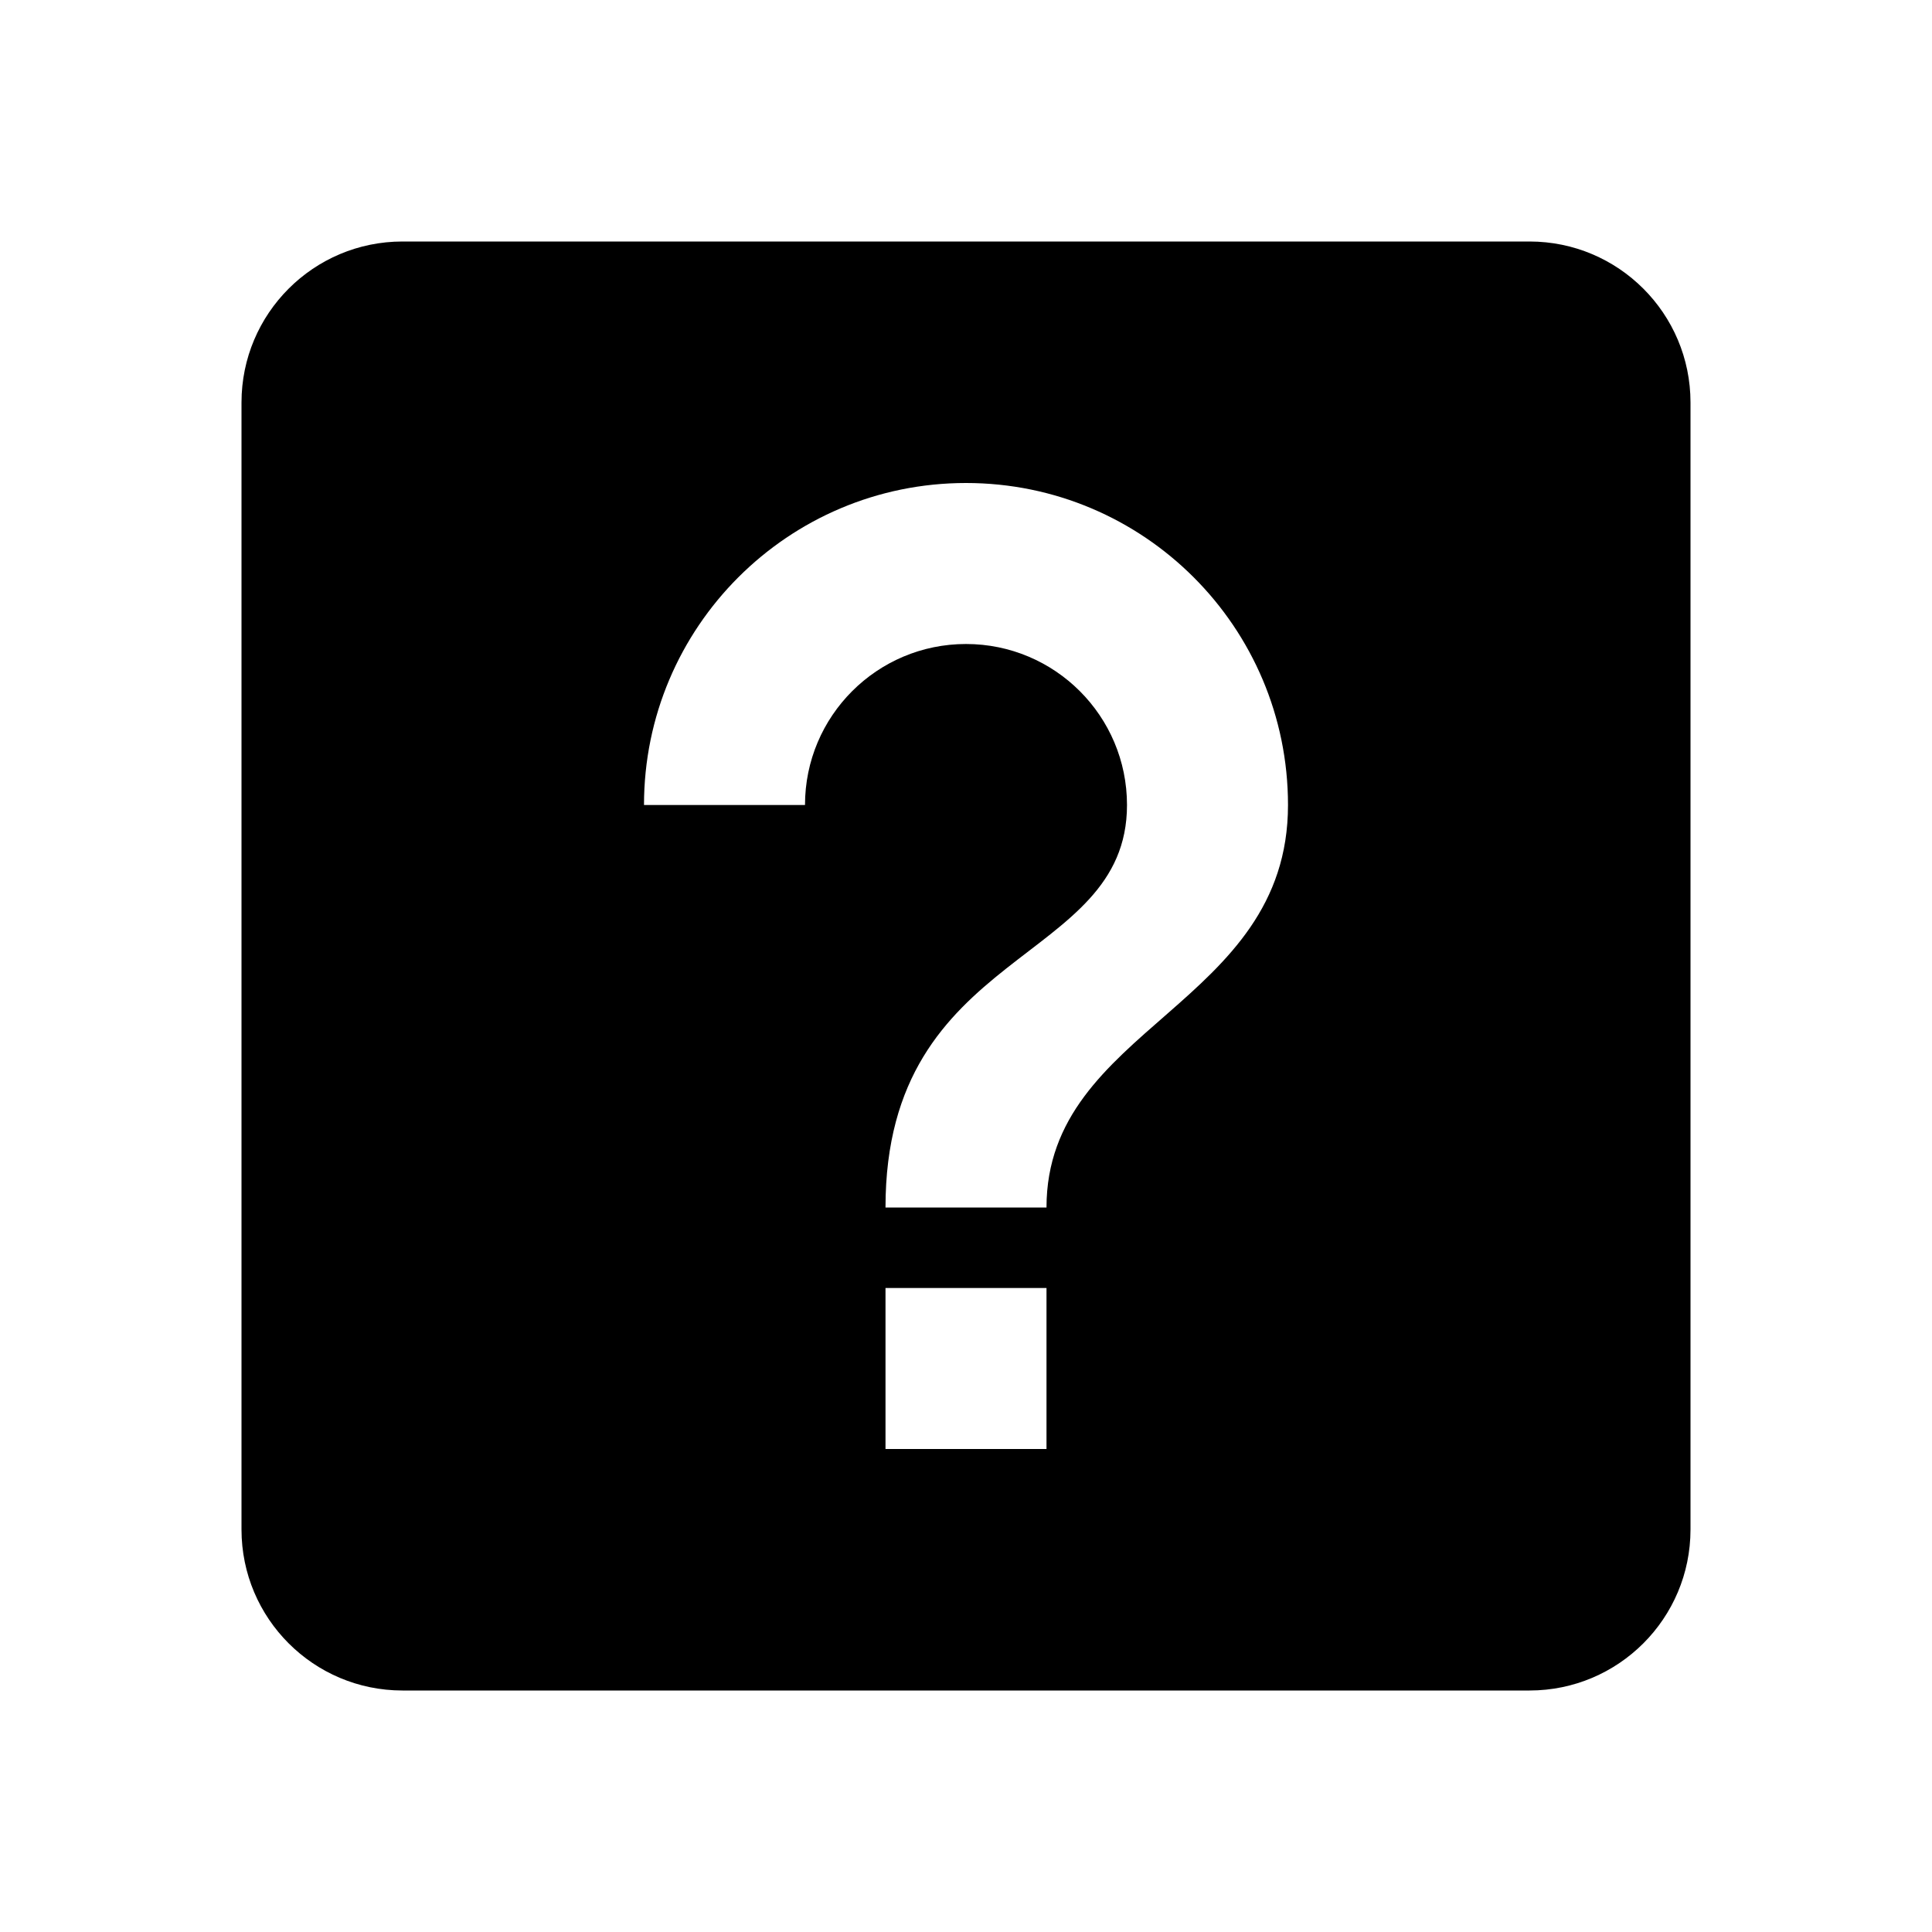
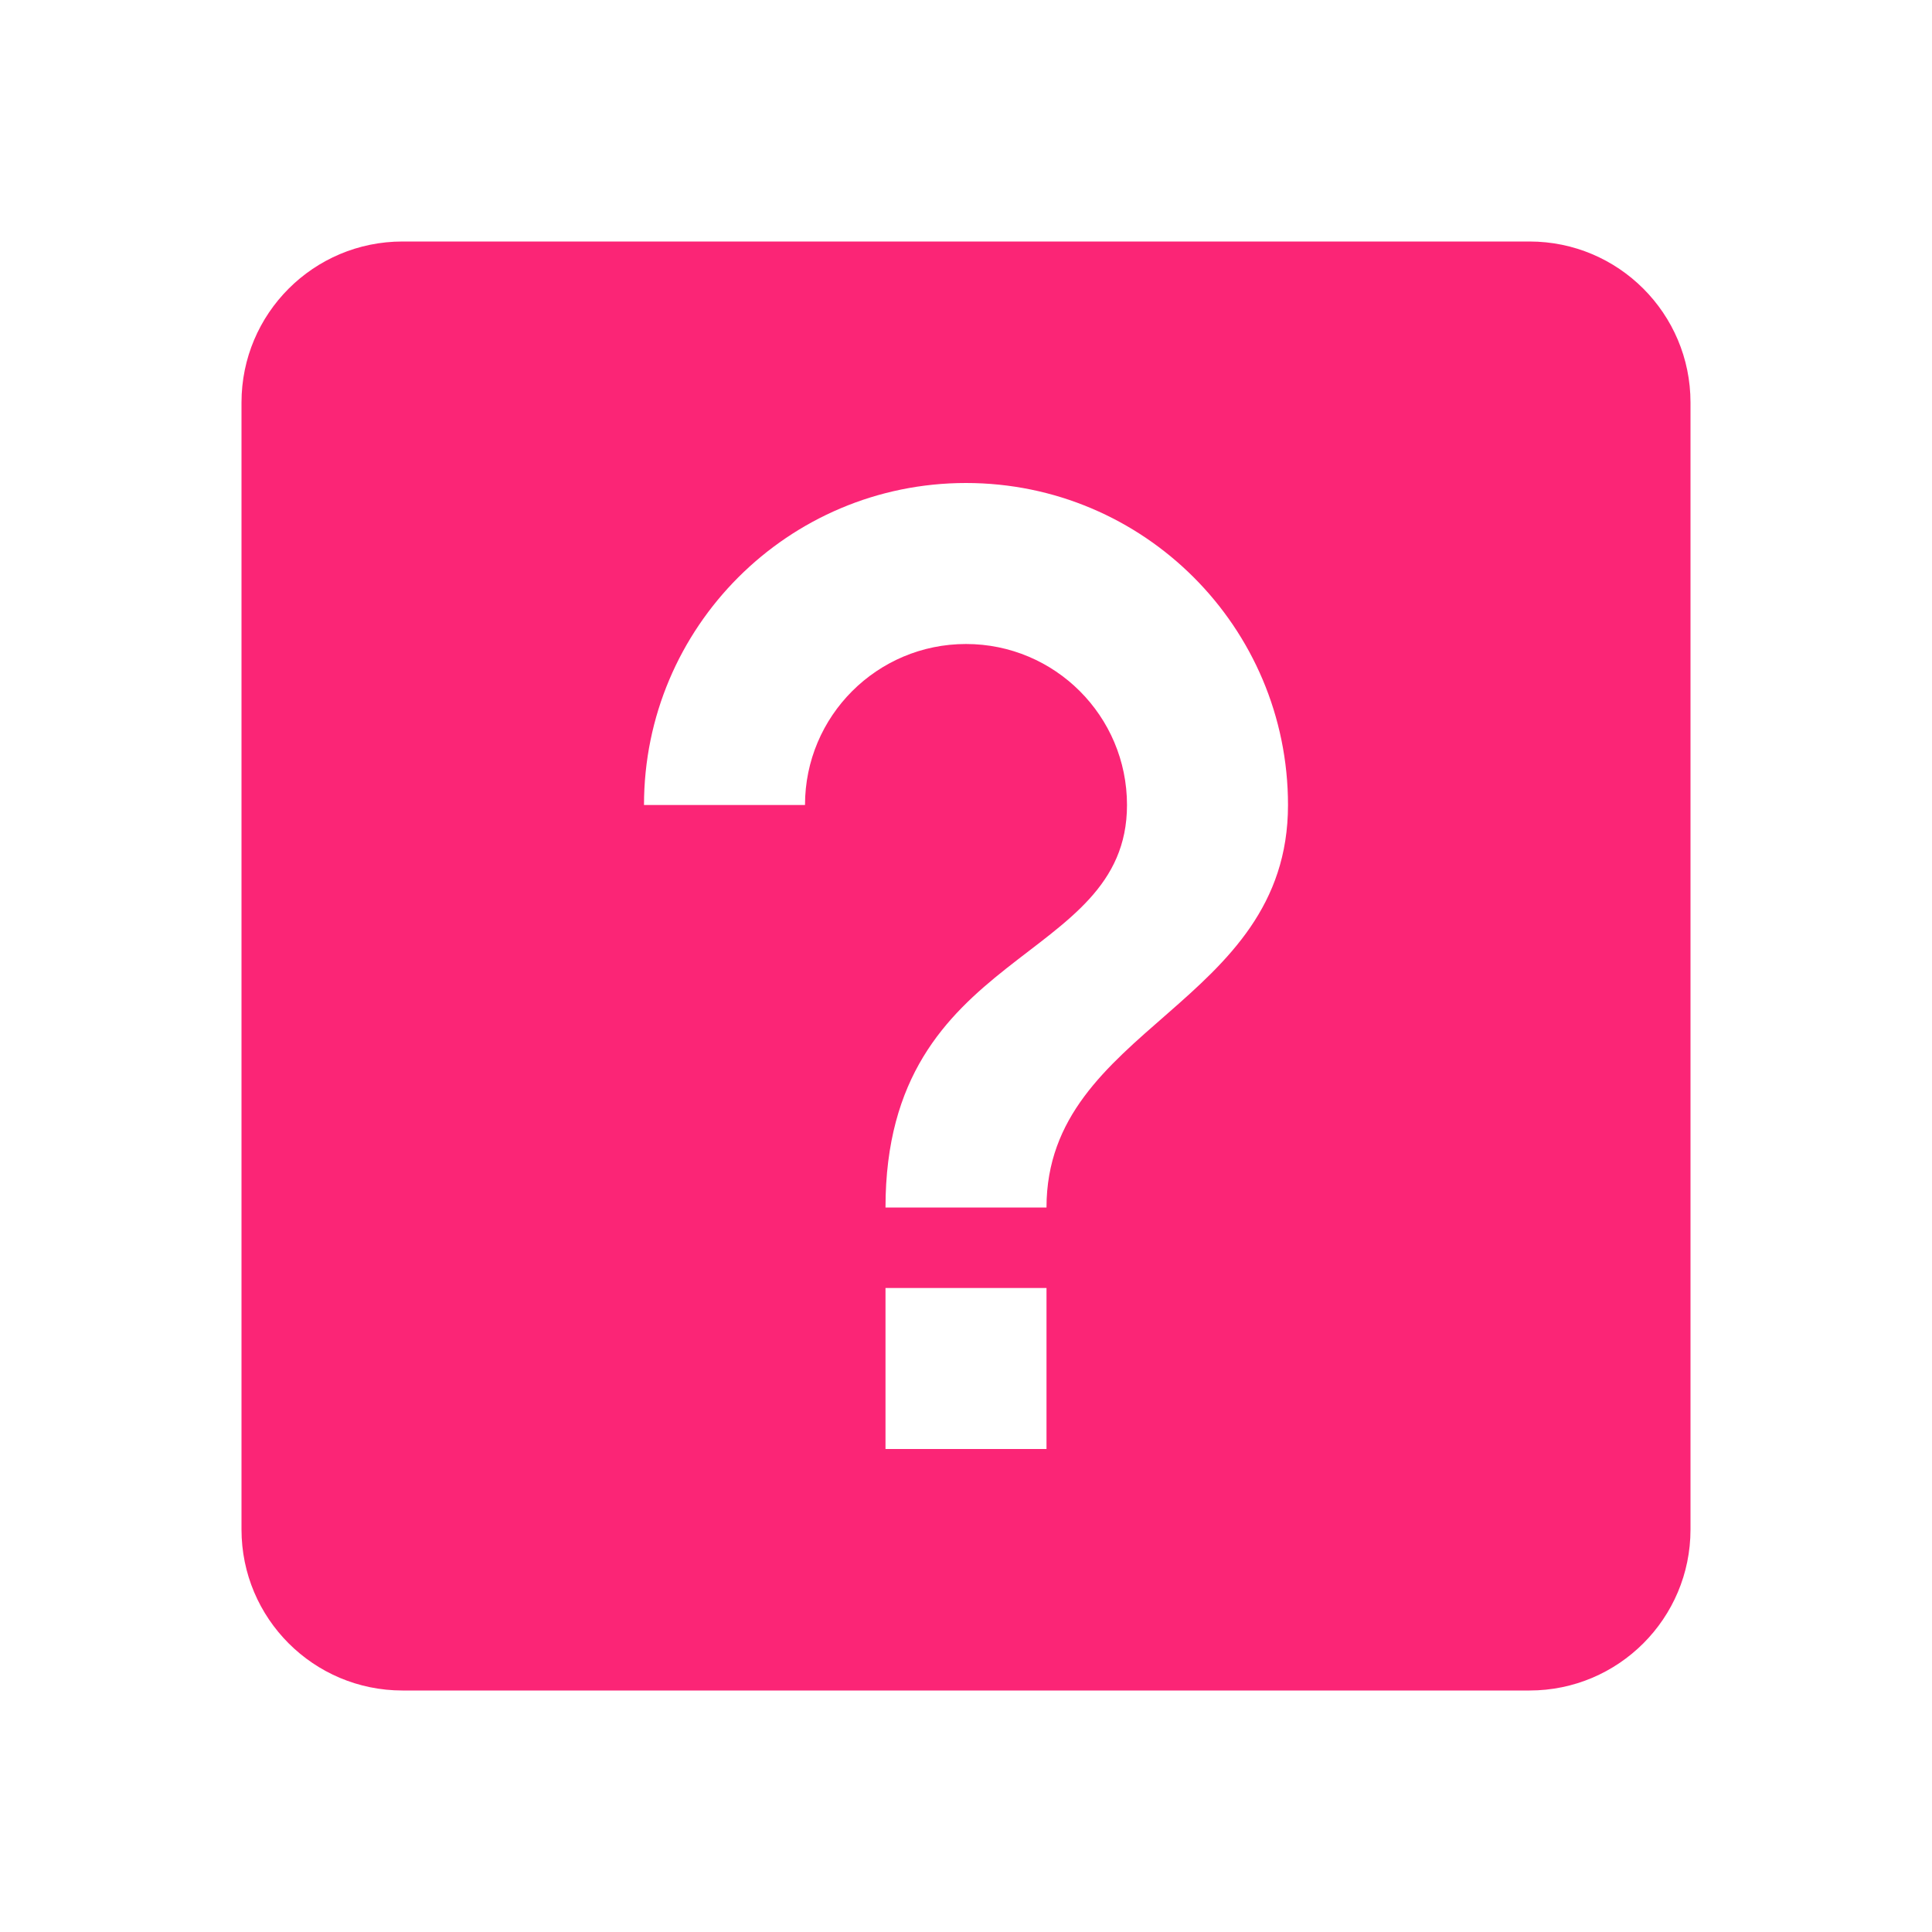
- <svg xmlns="http://www.w3.org/2000/svg" viewBox="0 0 24 24">
+ <svg xmlns="http://www.w3.org/2000/svg" fill="#FB2576" viewBox="0 0 24 24">
  <path d="M11,18H13V16H11V18M12,6A4,4 0 0,0 8,10H10A2,2 0 0,1 12,8A2,2 0 0,1 14,10C14,12 11,11.75 11,15H13C13,12.75 16,12.5 16,10A4,4 0 0,0 12,6M5,3H19A2,2 0 0,1 21,5V19A2,2 0 0,1 19,21H5A2,2 0 0,1 3,19V5A2,2 0 0,1 5,3Z" />
</svg>
